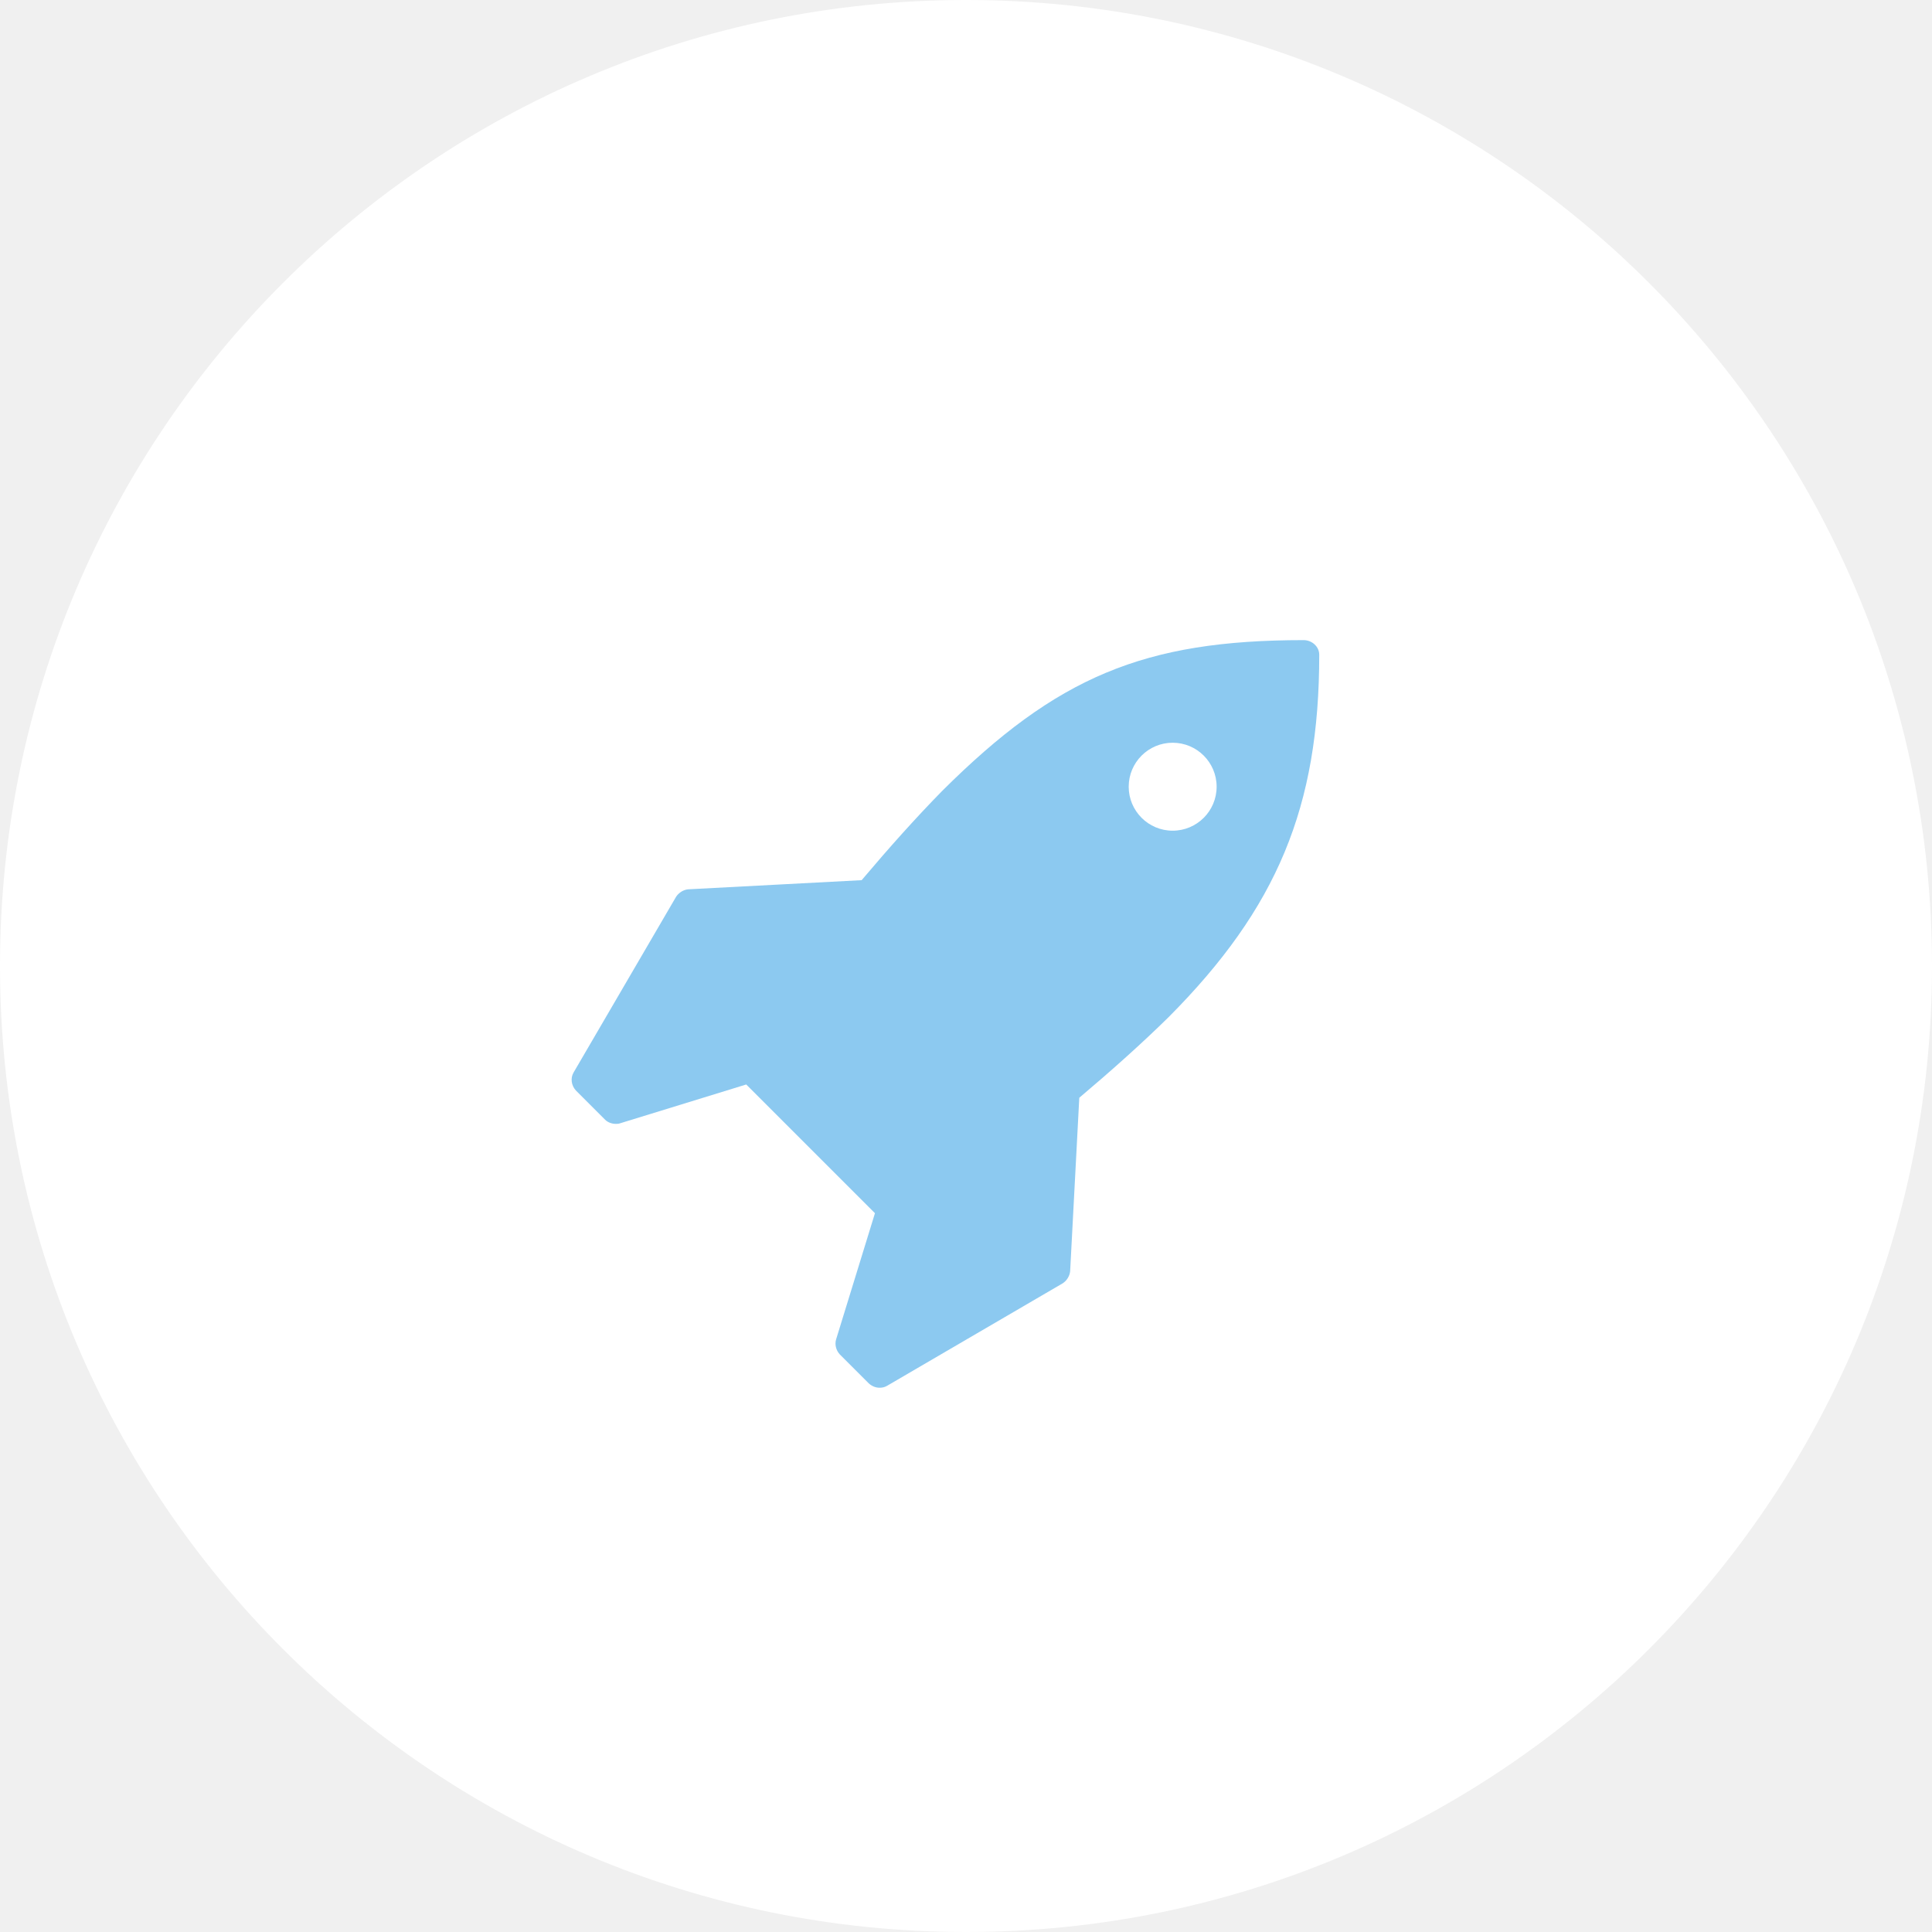
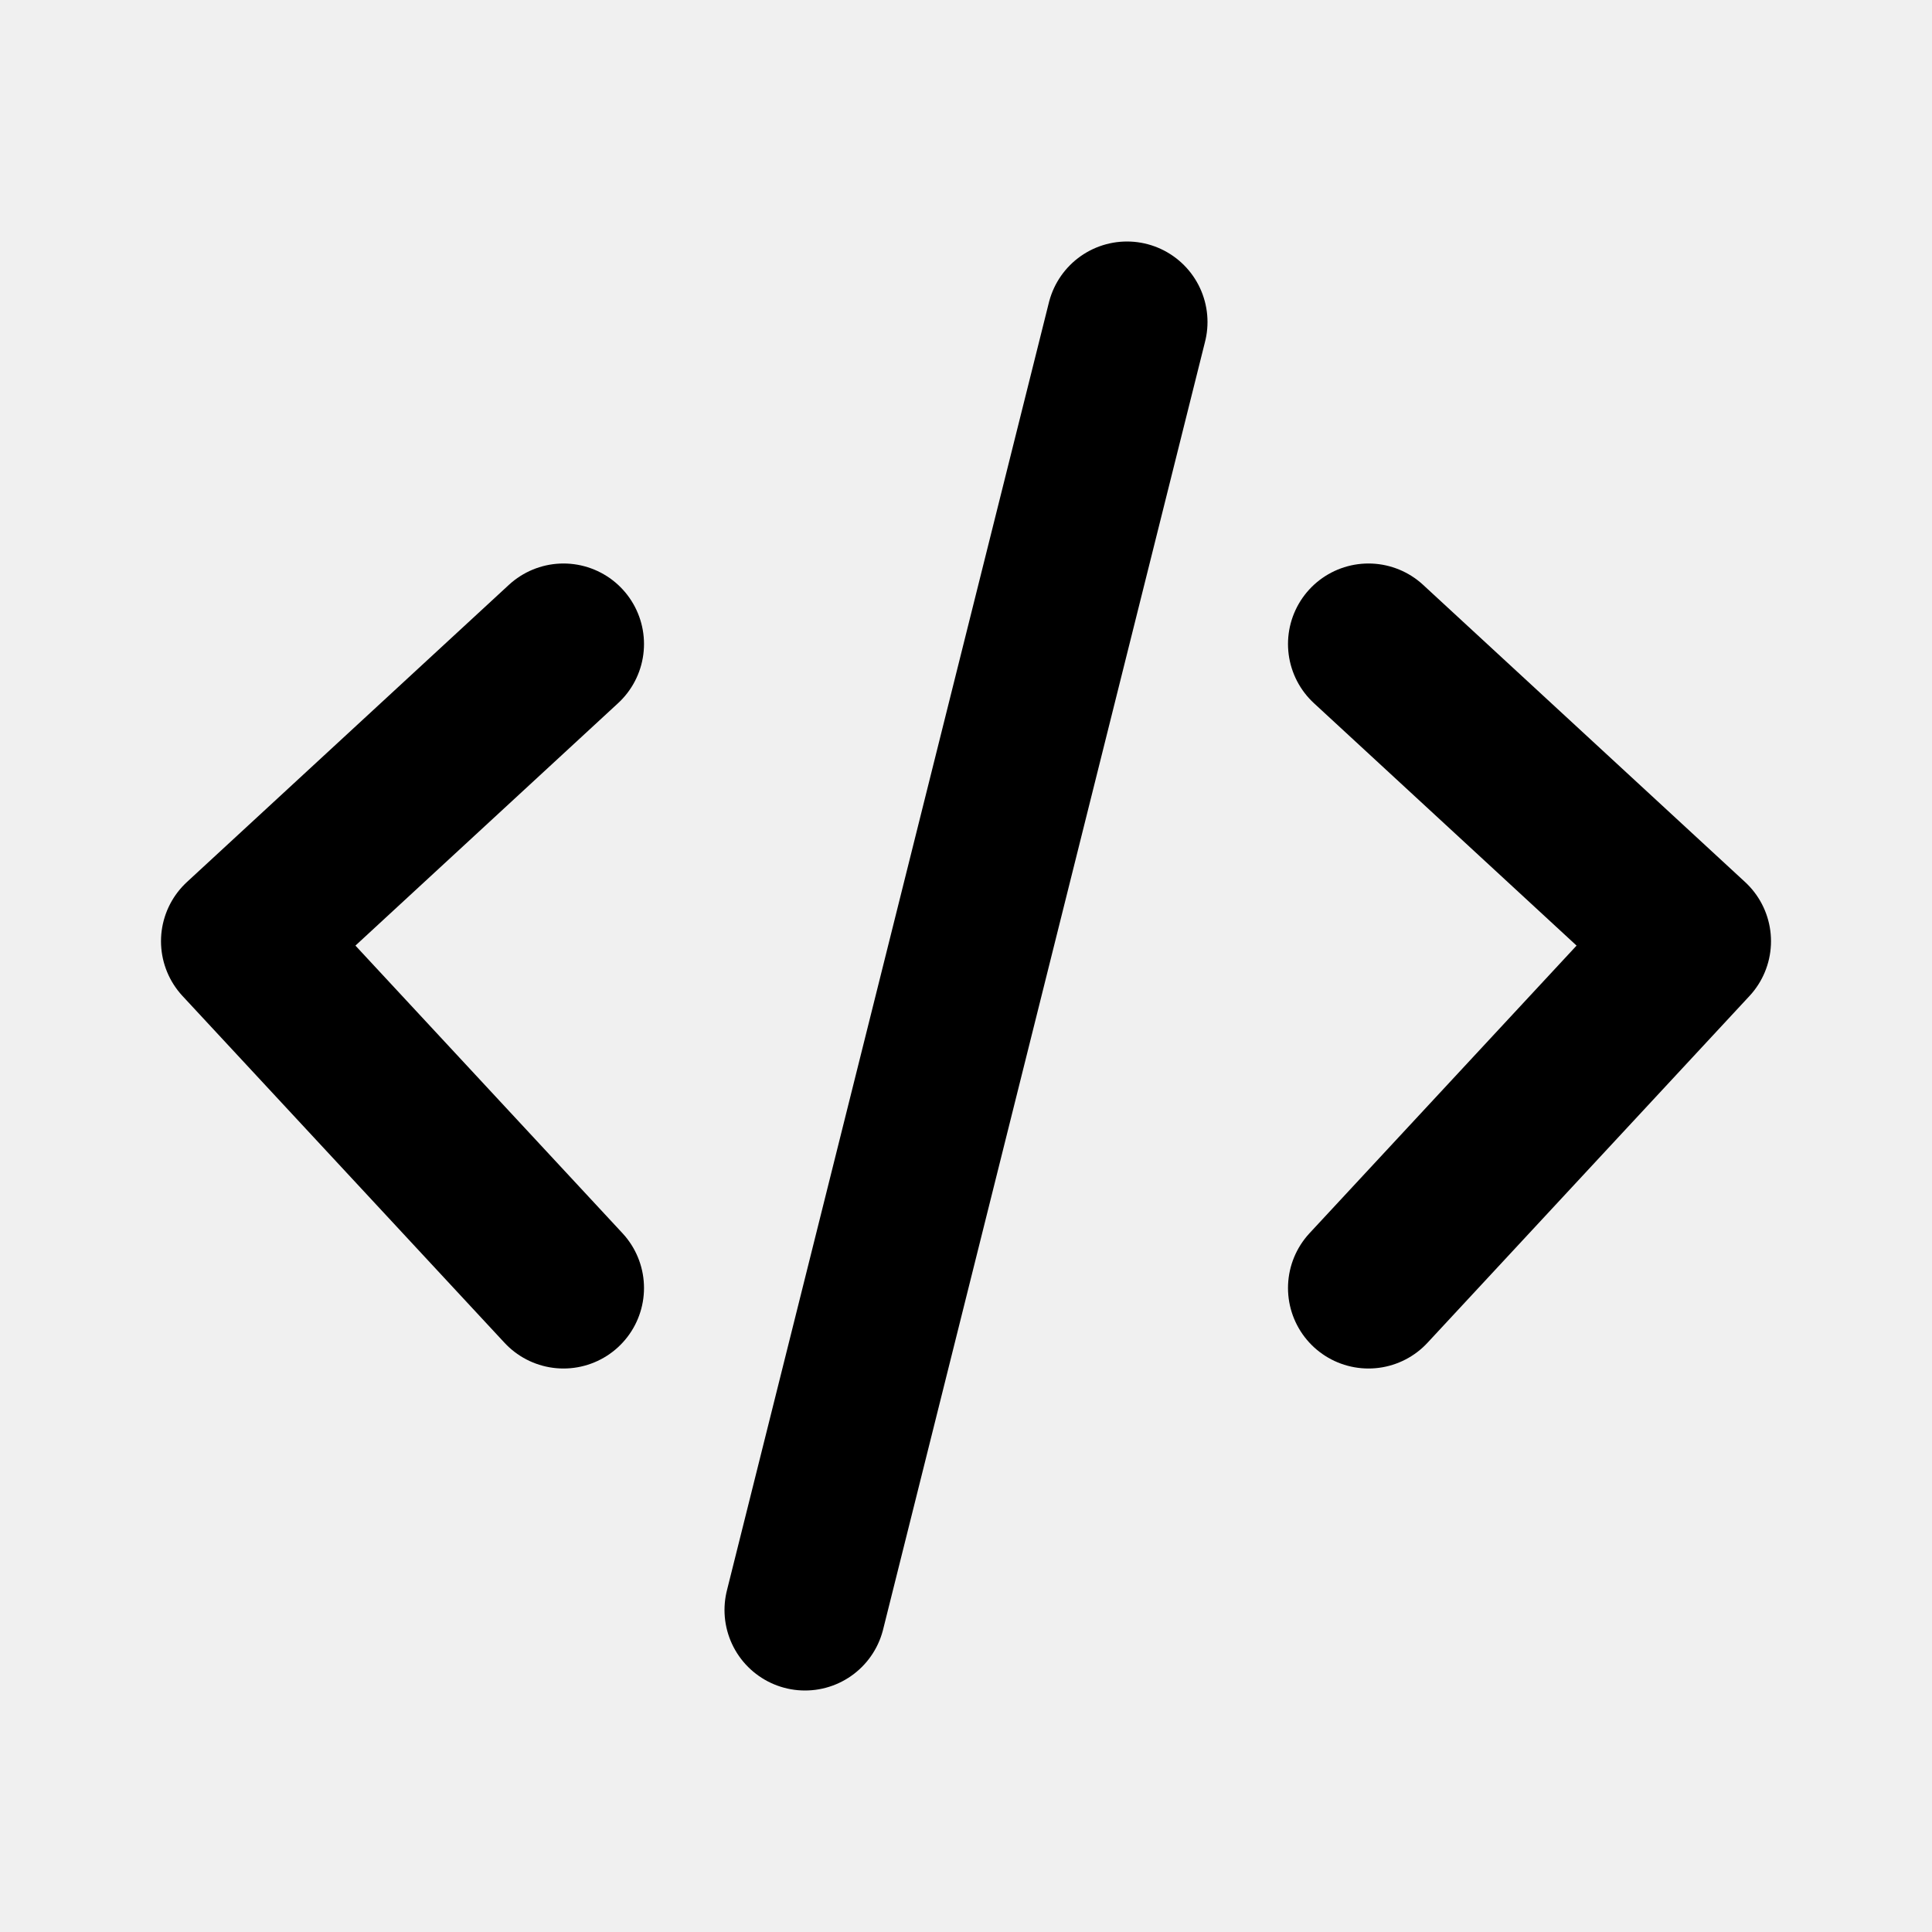
- <svg xmlns="http://www.w3.org/2000/svg" version="1.1" id="Layer_1" x="0px" y="0px" width="85px" height="85px" viewBox="0 0 80 80" enable-background="new 0 0 80 80" xml:space="preserve">
-   <g>
-     <path fill="#FFFFFF" d="M40,0c22.091,0,40,17.909,40,40S62.091,80,40,80S0,62.091,0,40S17.909,0,40,0z" />
-   </g>
-   <g>
-     <path fill="#8cc9f0" d="M50.378,32.576c0,1.005-0.815,1.821-1.821,1.821c-1.005,0-1.82-0.816-1.82-1.821    c0-1.005,0.815-1.821,1.82-1.821C49.563,30.755,50.378,31.571,50.378,32.576z M54.627,27.113c0-0.341-0.304-0.607-0.646-0.607    c-6.601,0-10.223,1.518-14.964,6.241c-1.081,1.1-2.2,2.352-3.338,3.699l-7.188,0.379c-0.19,0.019-0.379,0.133-0.493,0.304    l-4.249,7.284c-0.133,0.228-0.095,0.53,0.095,0.739l1.214,1.215c0.114,0.113,0.285,0.17,0.437,0.17c0.057,0,0.114,0,0.17-0.02    l5.235-1.611l5.33,5.33l-1.612,5.236c-0.057,0.209,0,0.437,0.152,0.606l1.214,1.214c0.133,0.114,0.284,0.171,0.436,0.171    c0.114,0,0.208-0.021,0.304-0.075l7.283-4.25c0.171-0.113,0.284-0.304,0.305-0.492l0.379-7.19c1.347-1.138,2.599-2.257,3.699-3.339    C52.882,37.603,54.627,33.411,54.627,27.113z" />
-   </g>
+ <svg xmlns="http://www.w3.org/2000/svg" id="layer_1" width="85px" height="85px" viewBox="0 0 24 24" fill="none" x="0px" y="0px" enable-background="new 0 0 80 80" xml:space="preserve">
+   <path d="M7 8L3 11.692L7 16M17 8L21 11.692L17 16M14 4L10 20" stroke="#000000" stroke-width="2" stroke-linecap="round" stroke-linejoin="round" />
</svg>
